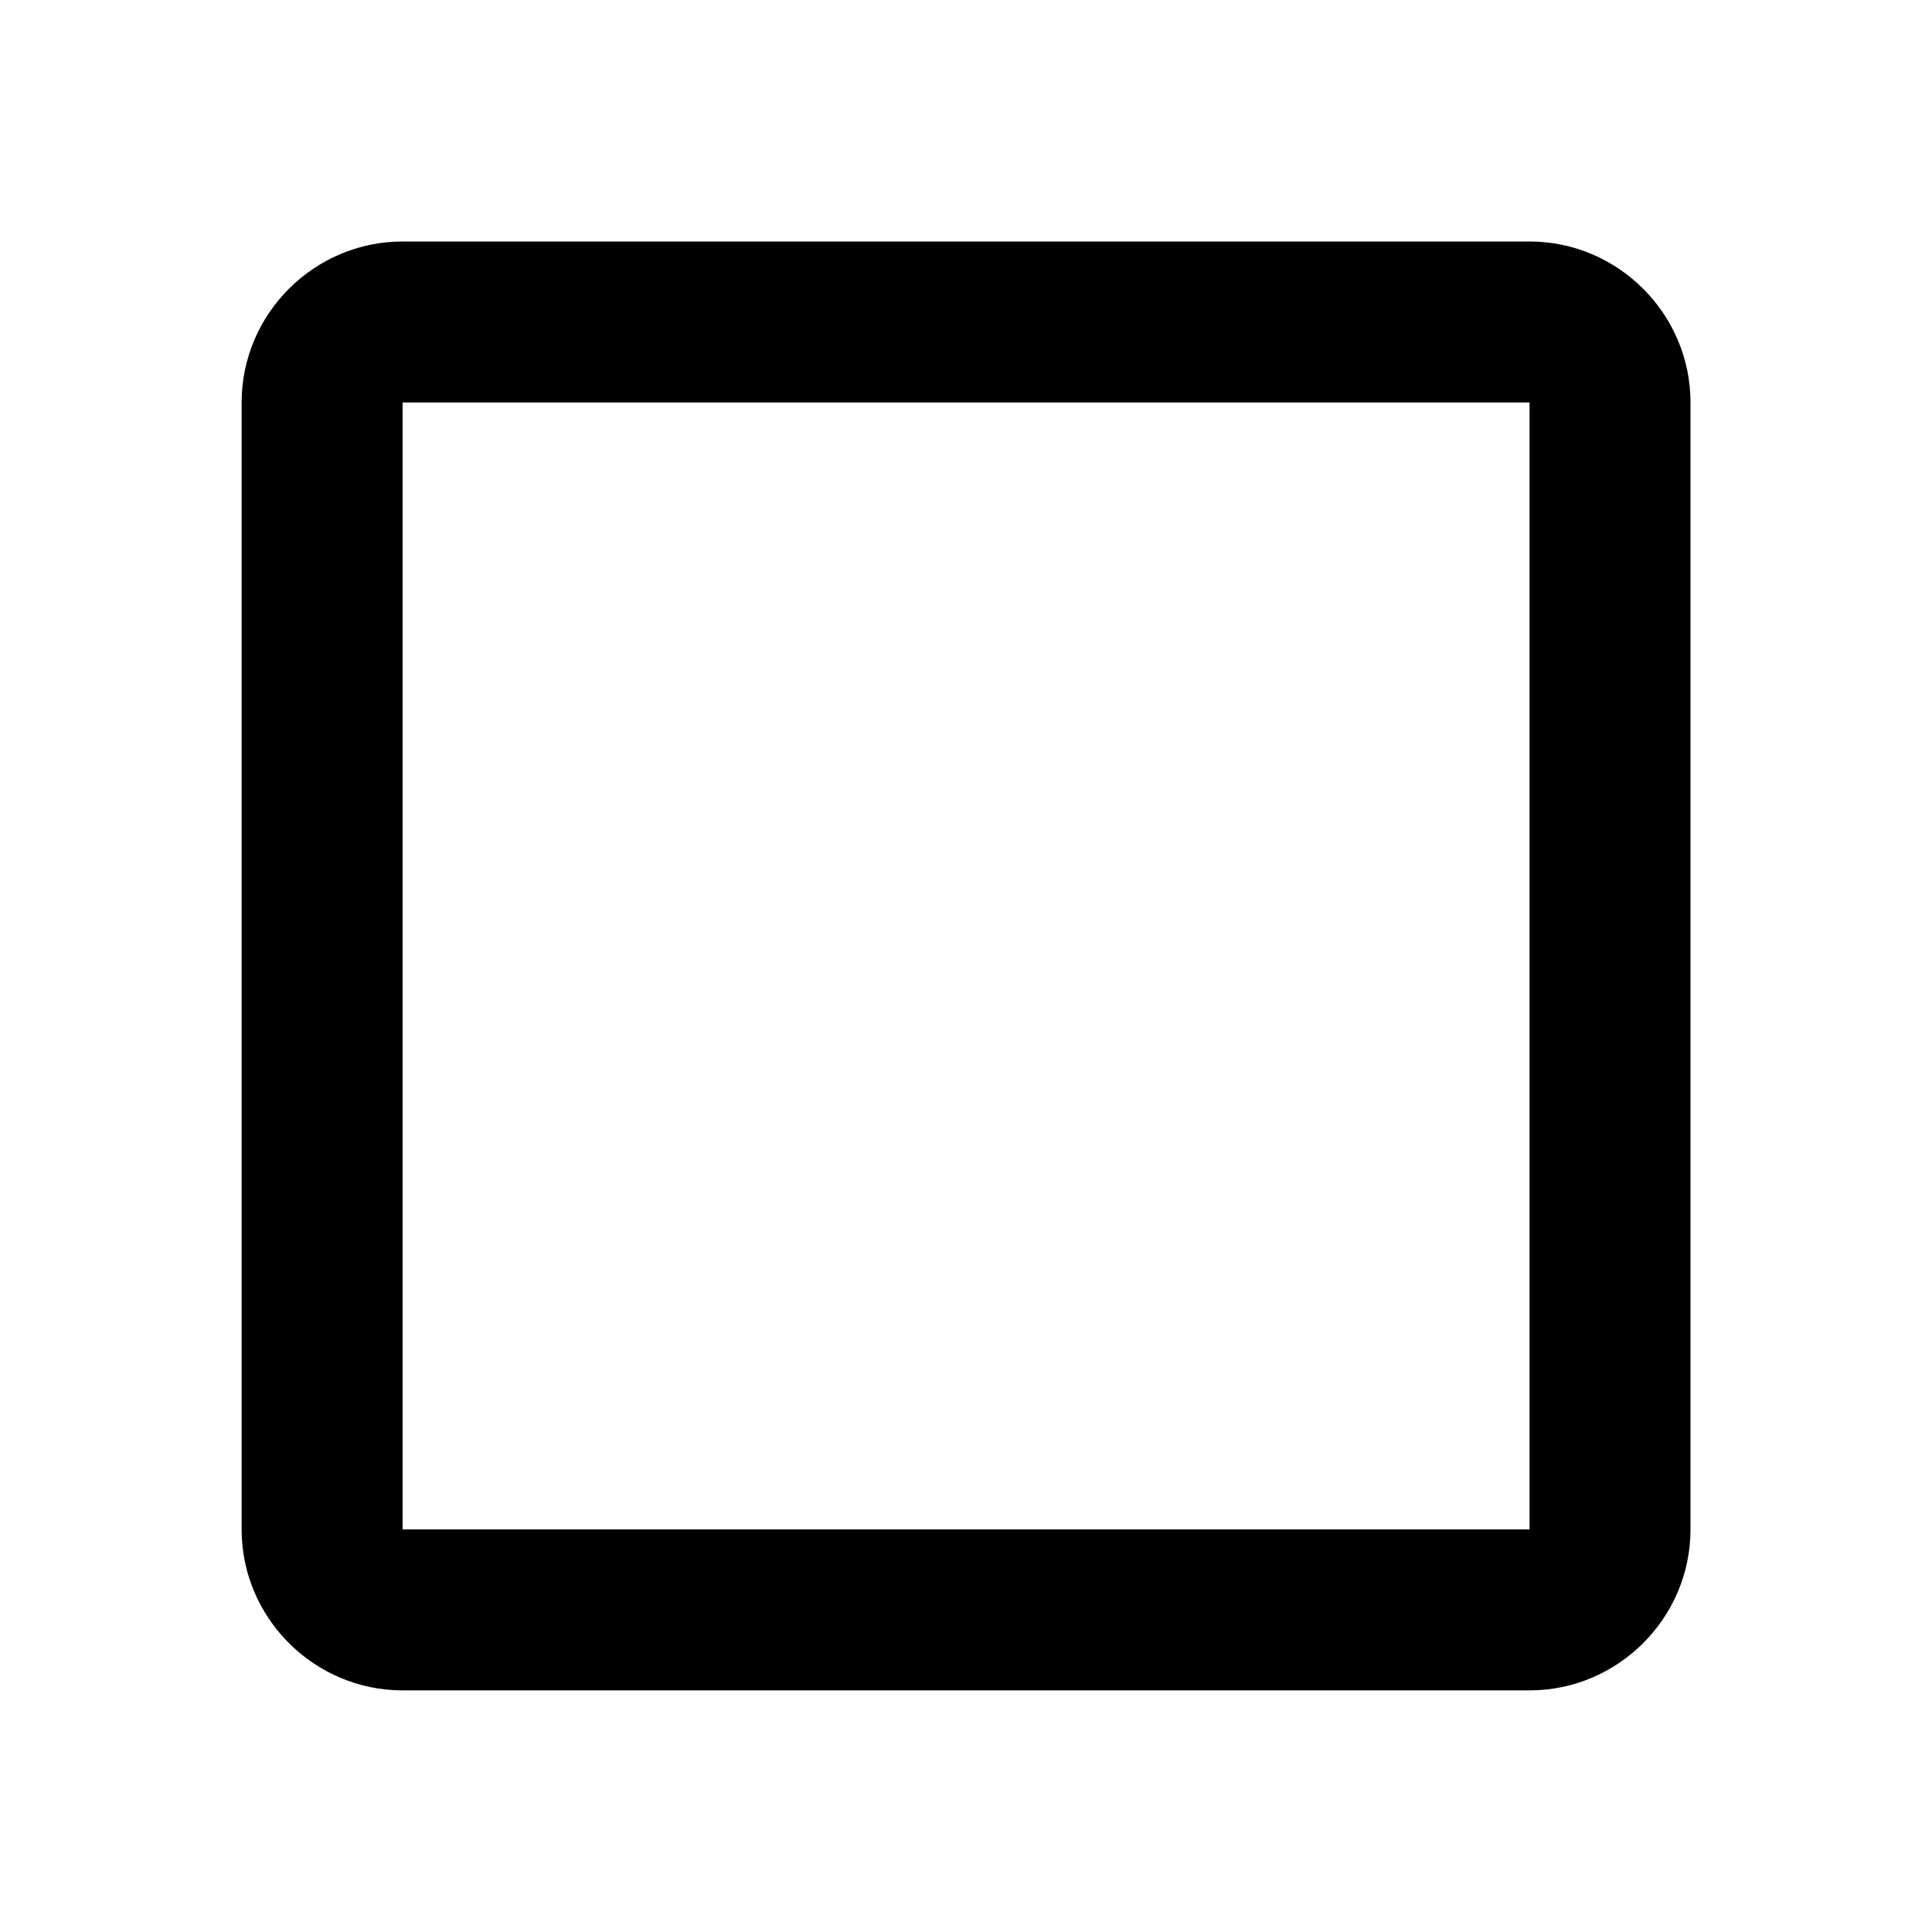
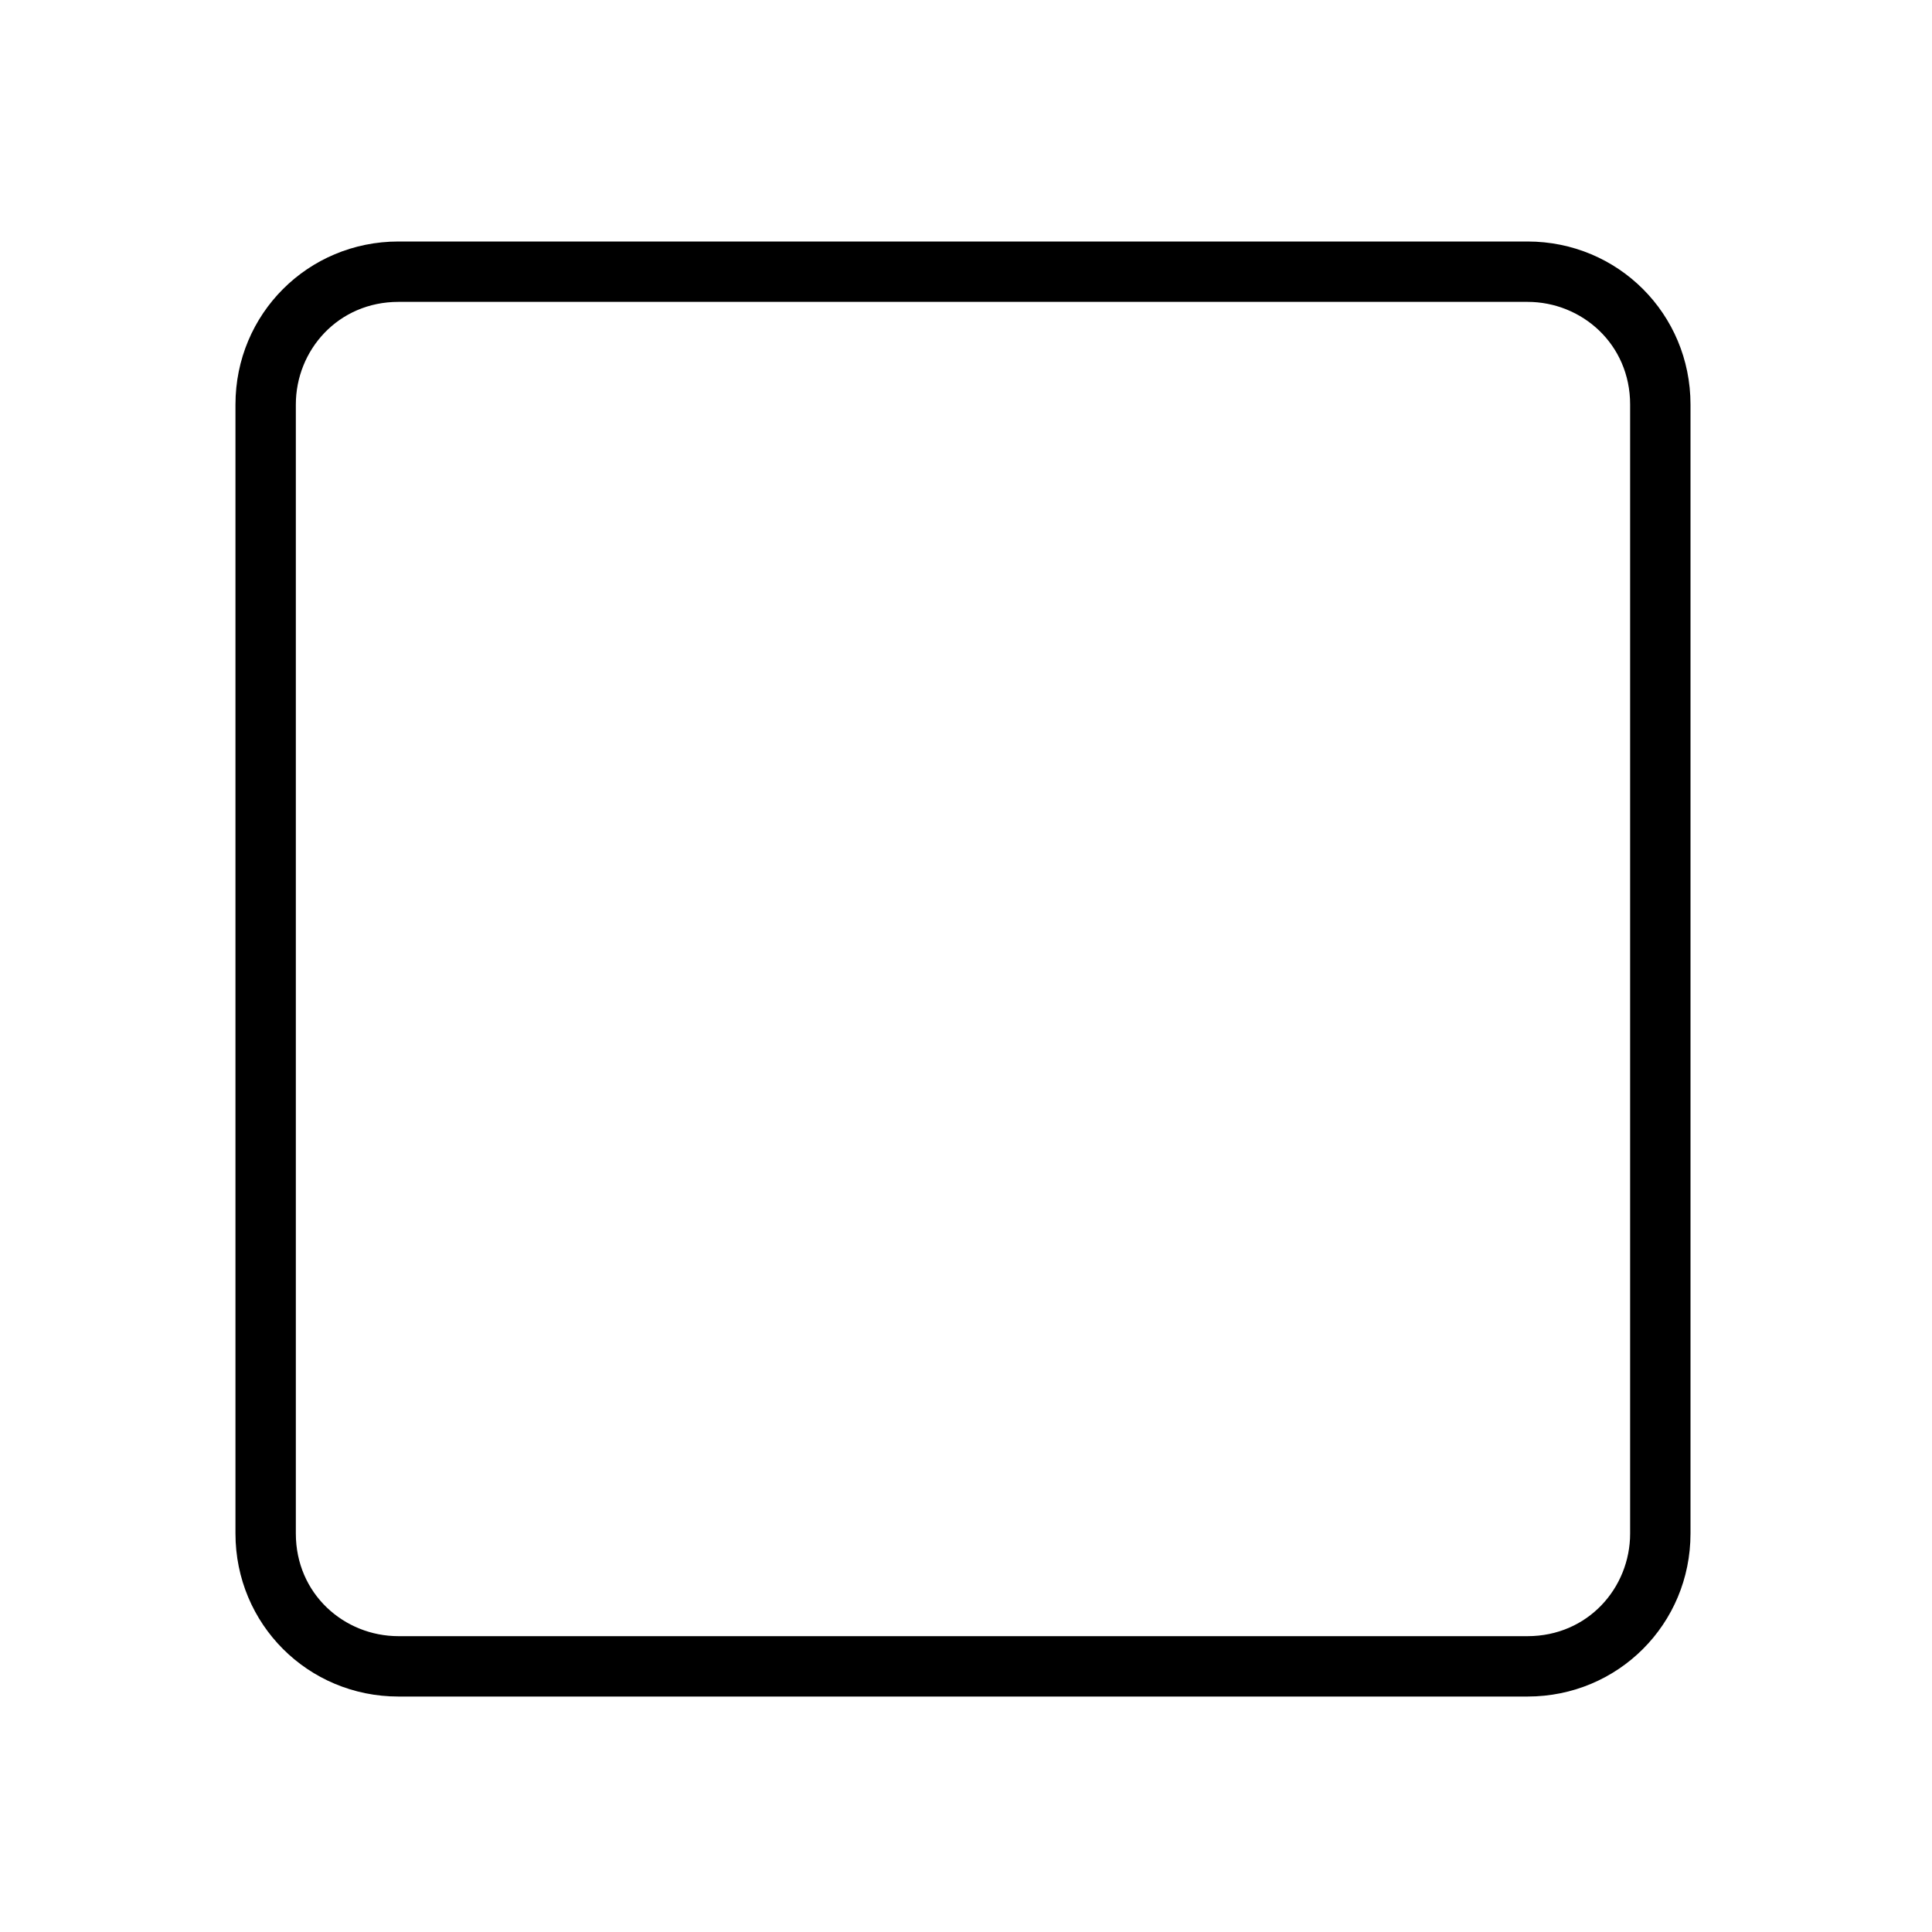
<svg xmlns="http://www.w3.org/2000/svg" version="1.1" width="32" height="32" viewBox="0 0 32 32">
-   <path d="M25.334 6.666v18.666h-18.666v-18.666h18.666zM25.334 4h-18.666c-1.466 0-2.666 1.2-2.666 2.666v18.666c0 1.466 1.2 2.666 2.666 2.666h18.666c1.466 0 2.666-1.2 2.666-2.666v-18.666c0-1.466-1.2-2.666-2.666-2.666z" />
+   <path d="M25.3 5c0.9 0 1.7 0.7 1.7 1.7v18.7c0 0.9-0.7 1.7-1.7 1.7h-18.7c-0.9 0-1.7-0.7-1.7-1.7v-18.7c0-0.9 0.7-1.7 1.7-1.7h18.7zM25.3 4h-18.7c-1.5 0-2.7 1.2-2.7 2.7v18.7c0 1.5 1.2 2.7 2.7 2.7h18.7c1.5 0 2.7-1.2 2.7-2.7v-18.7c0-1.5-1.2-2.7-2.7-2.7v0z" />
</svg>
